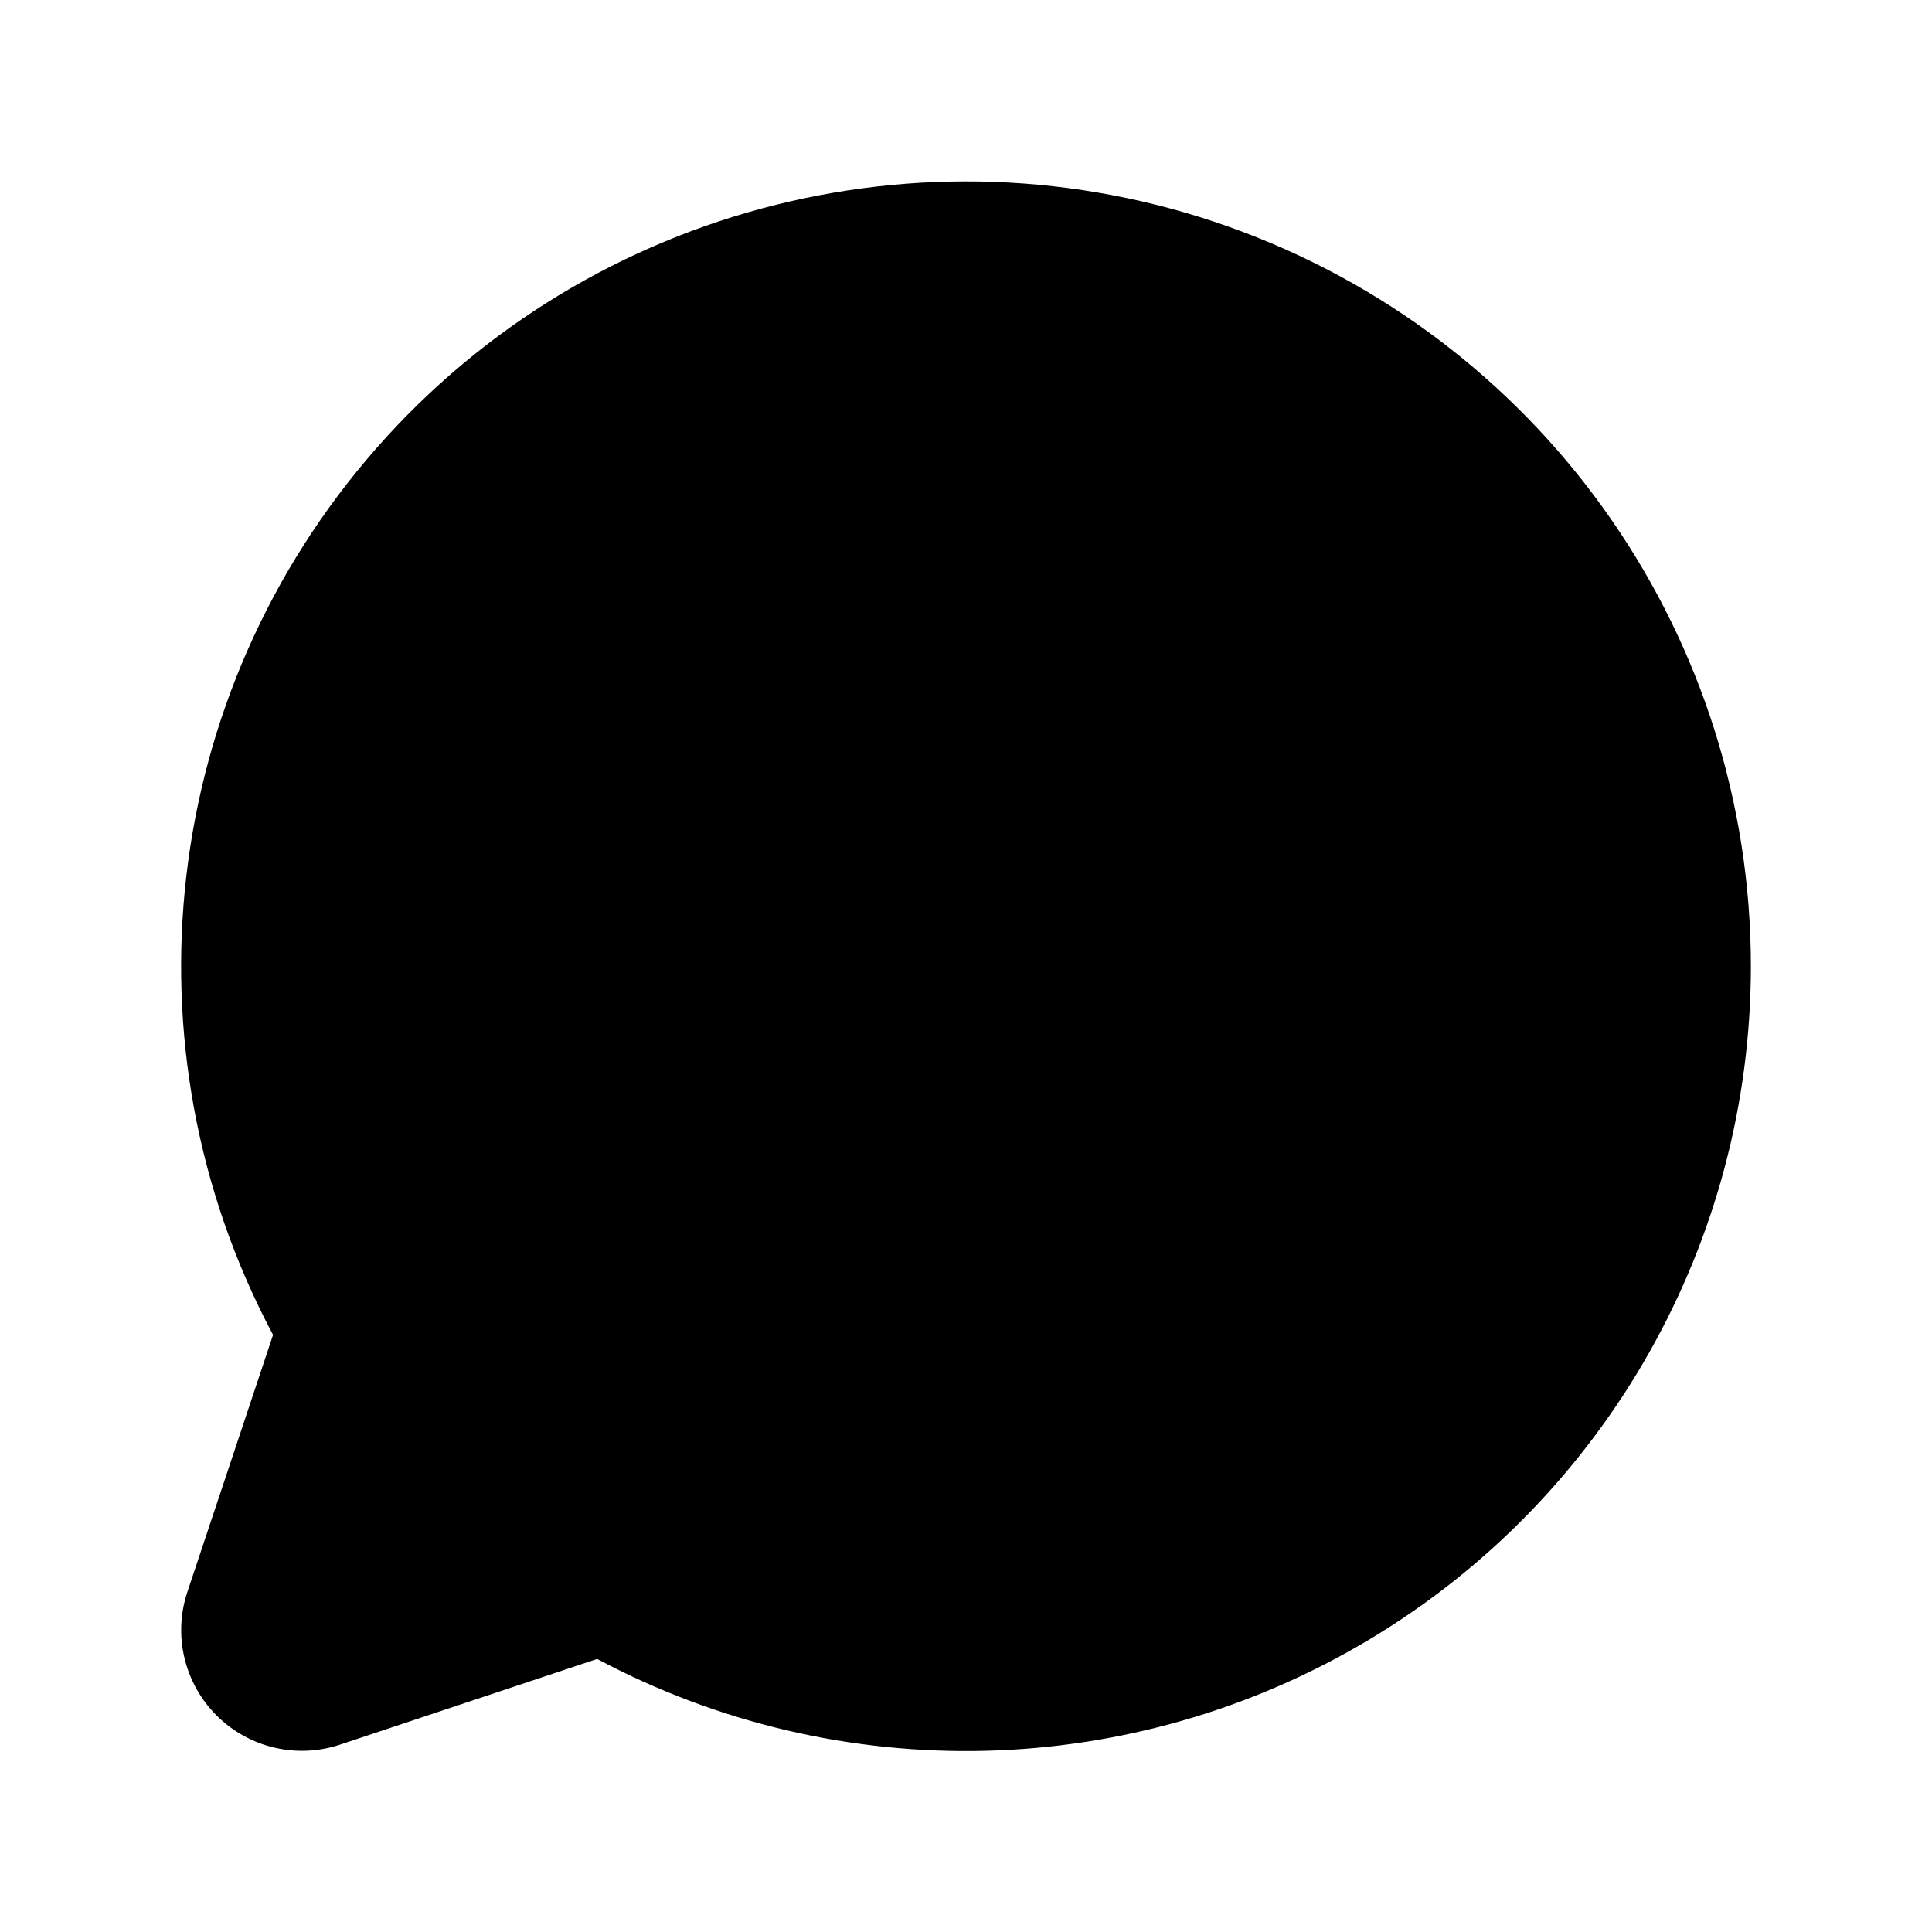
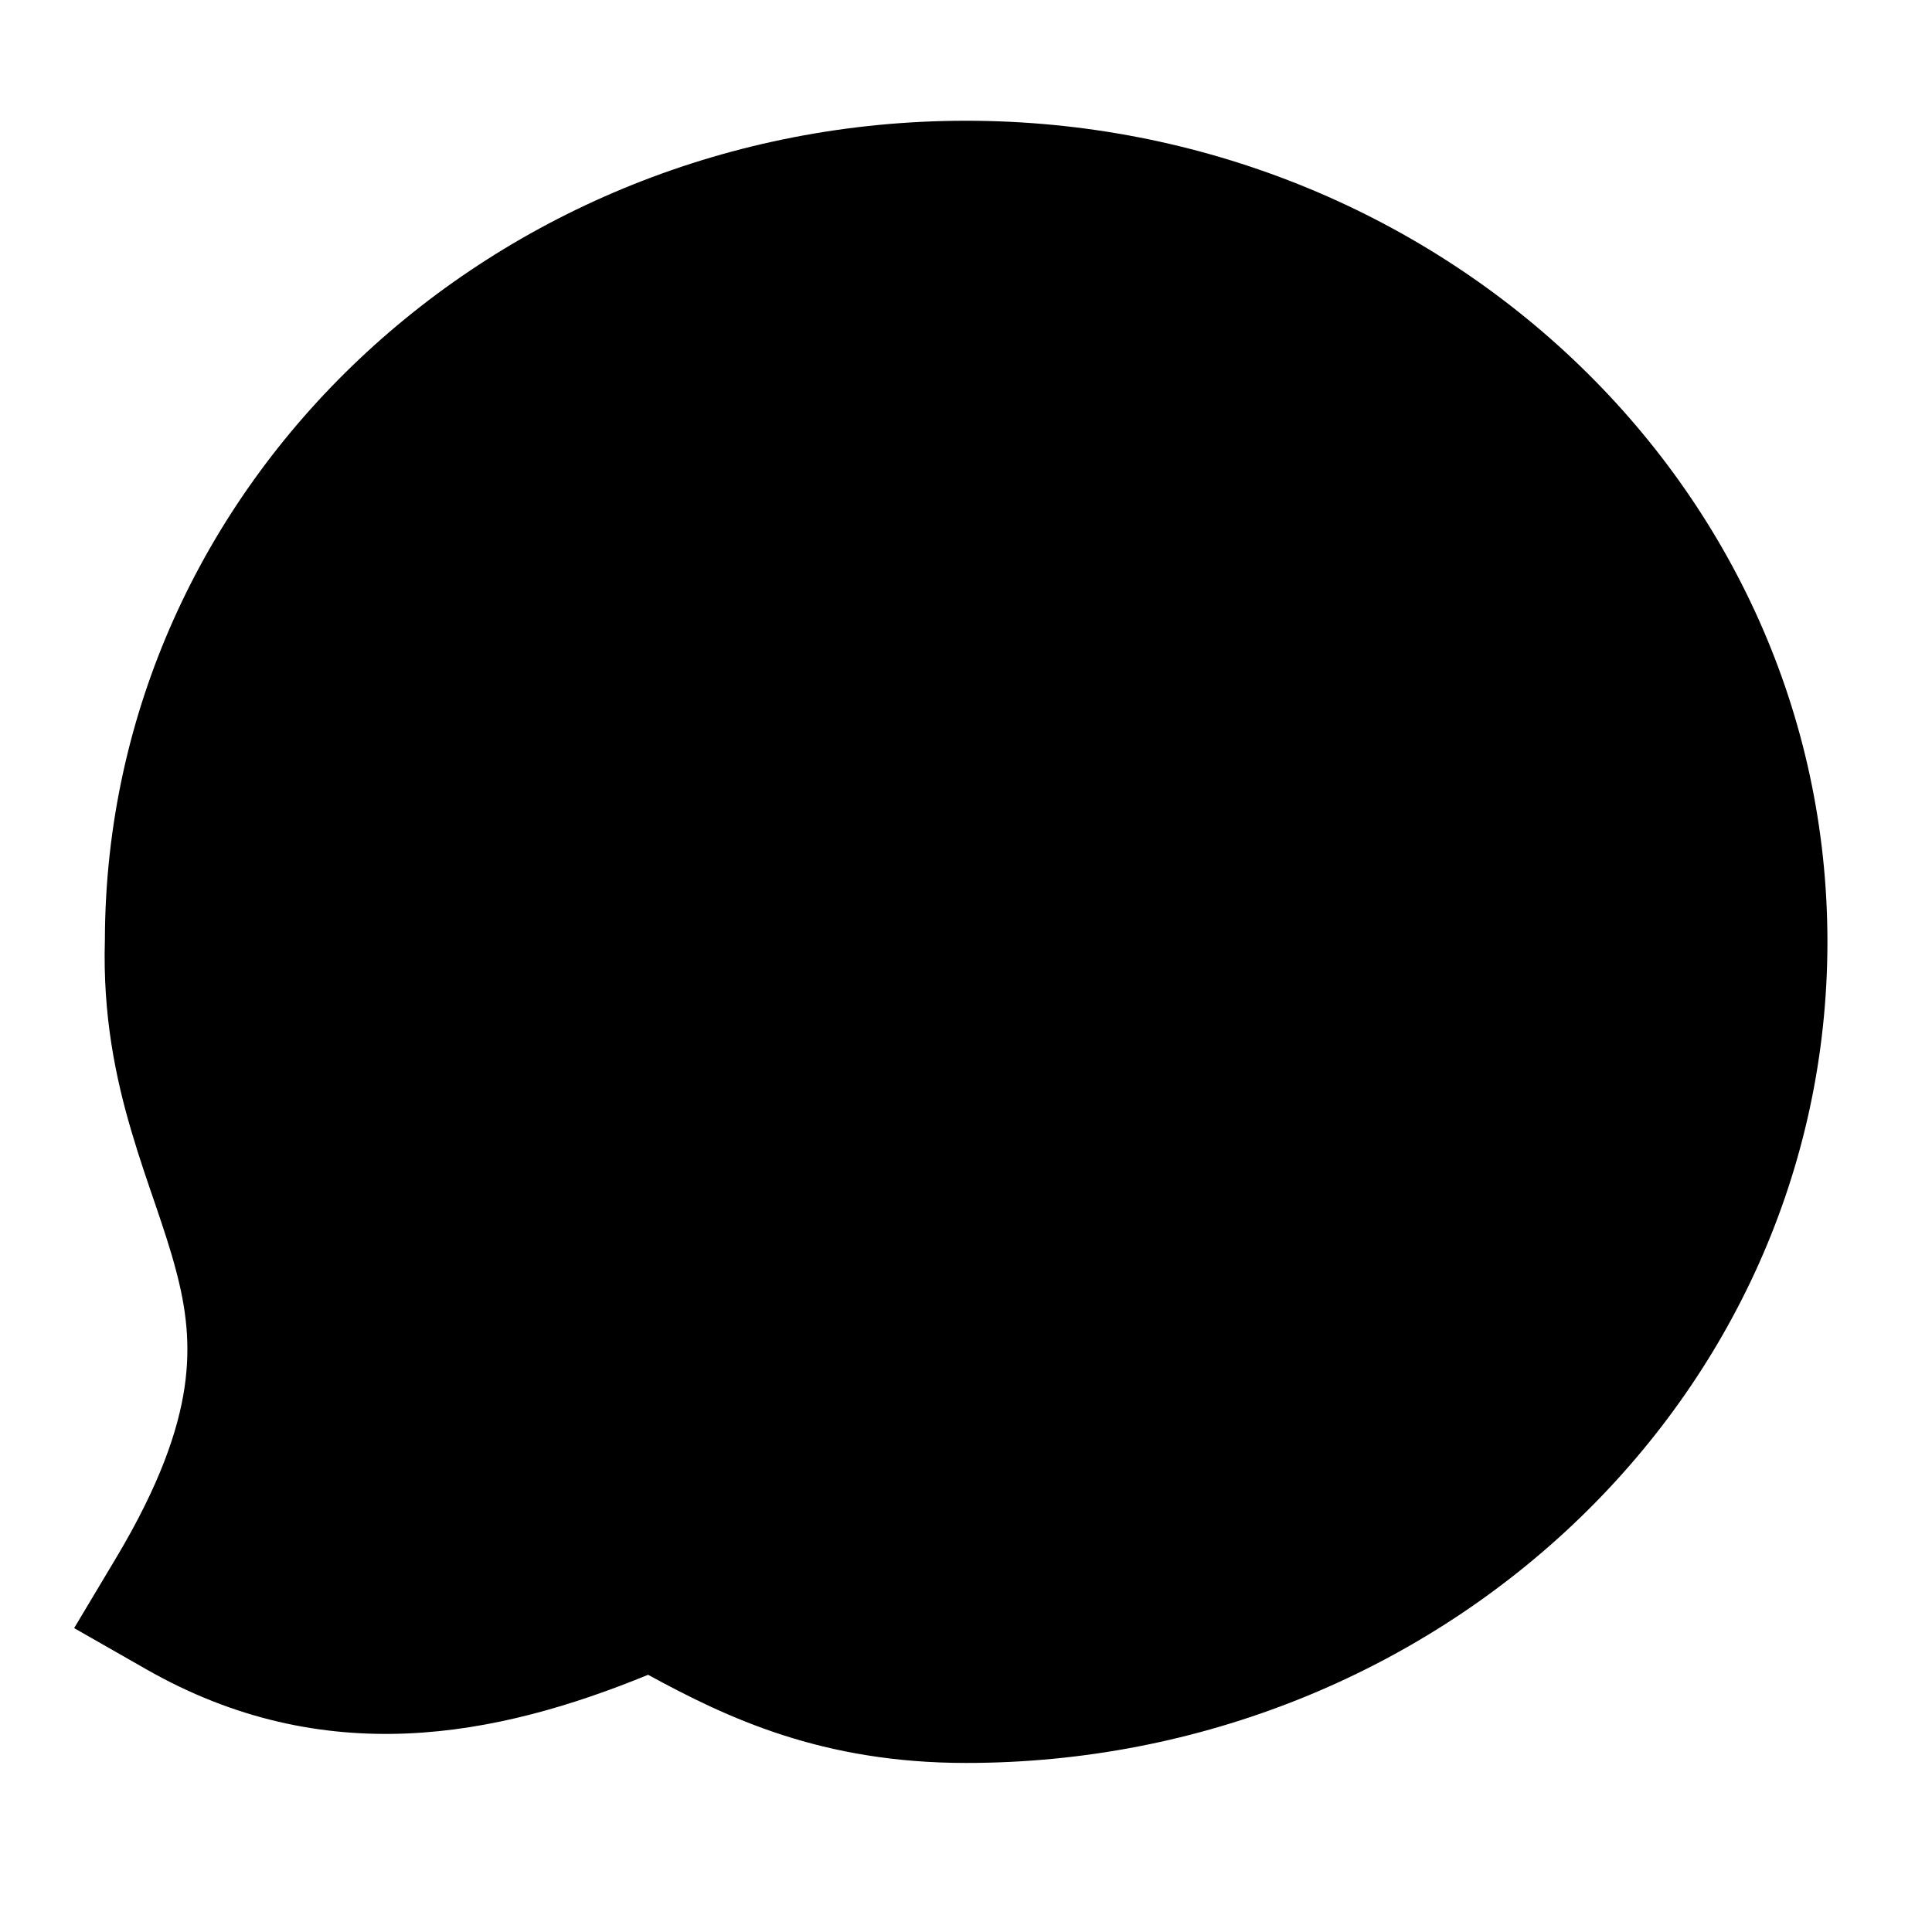
- <svg xmlns="http://www.w3.org/2000/svg" width="64" height="64" fill="#000000" viewBox="0 0 256 256">
-   <path d="M232,128A104,104,0,0,1,79.12,219.82L45.07,231.17a16,16,0,0,1-20.24-20.24l11.35-34.05A104,104,0,1,1,232,128Z" />
+ <svg xmlns="http://www.w3.org/2000/svg" width="24" height="24" viewBox="0 0 24 24" fill="none">
+   <path d="M12.001 1.5c5.858 0 10.7 4.518 10.7 10.2-.001 5.683-4.842 10.2-10.7 10.2-1.785 0-2.96-.555-3.95-1.095-1.876.768-4.02 1.2-6.245-.075l-.885-.505.523-.875c.54-.904.77-1.581.849-2.118.077-.526.02-.98-.11-1.463-.066-.25-.15-.502-.247-.788-.095-.277-.204-.59-.301-.92-.2-.674-.36-1.449-.332-2.39C1.319 6.002 6.153 1.5 12 1.5z" fill="black" />
</svg>
